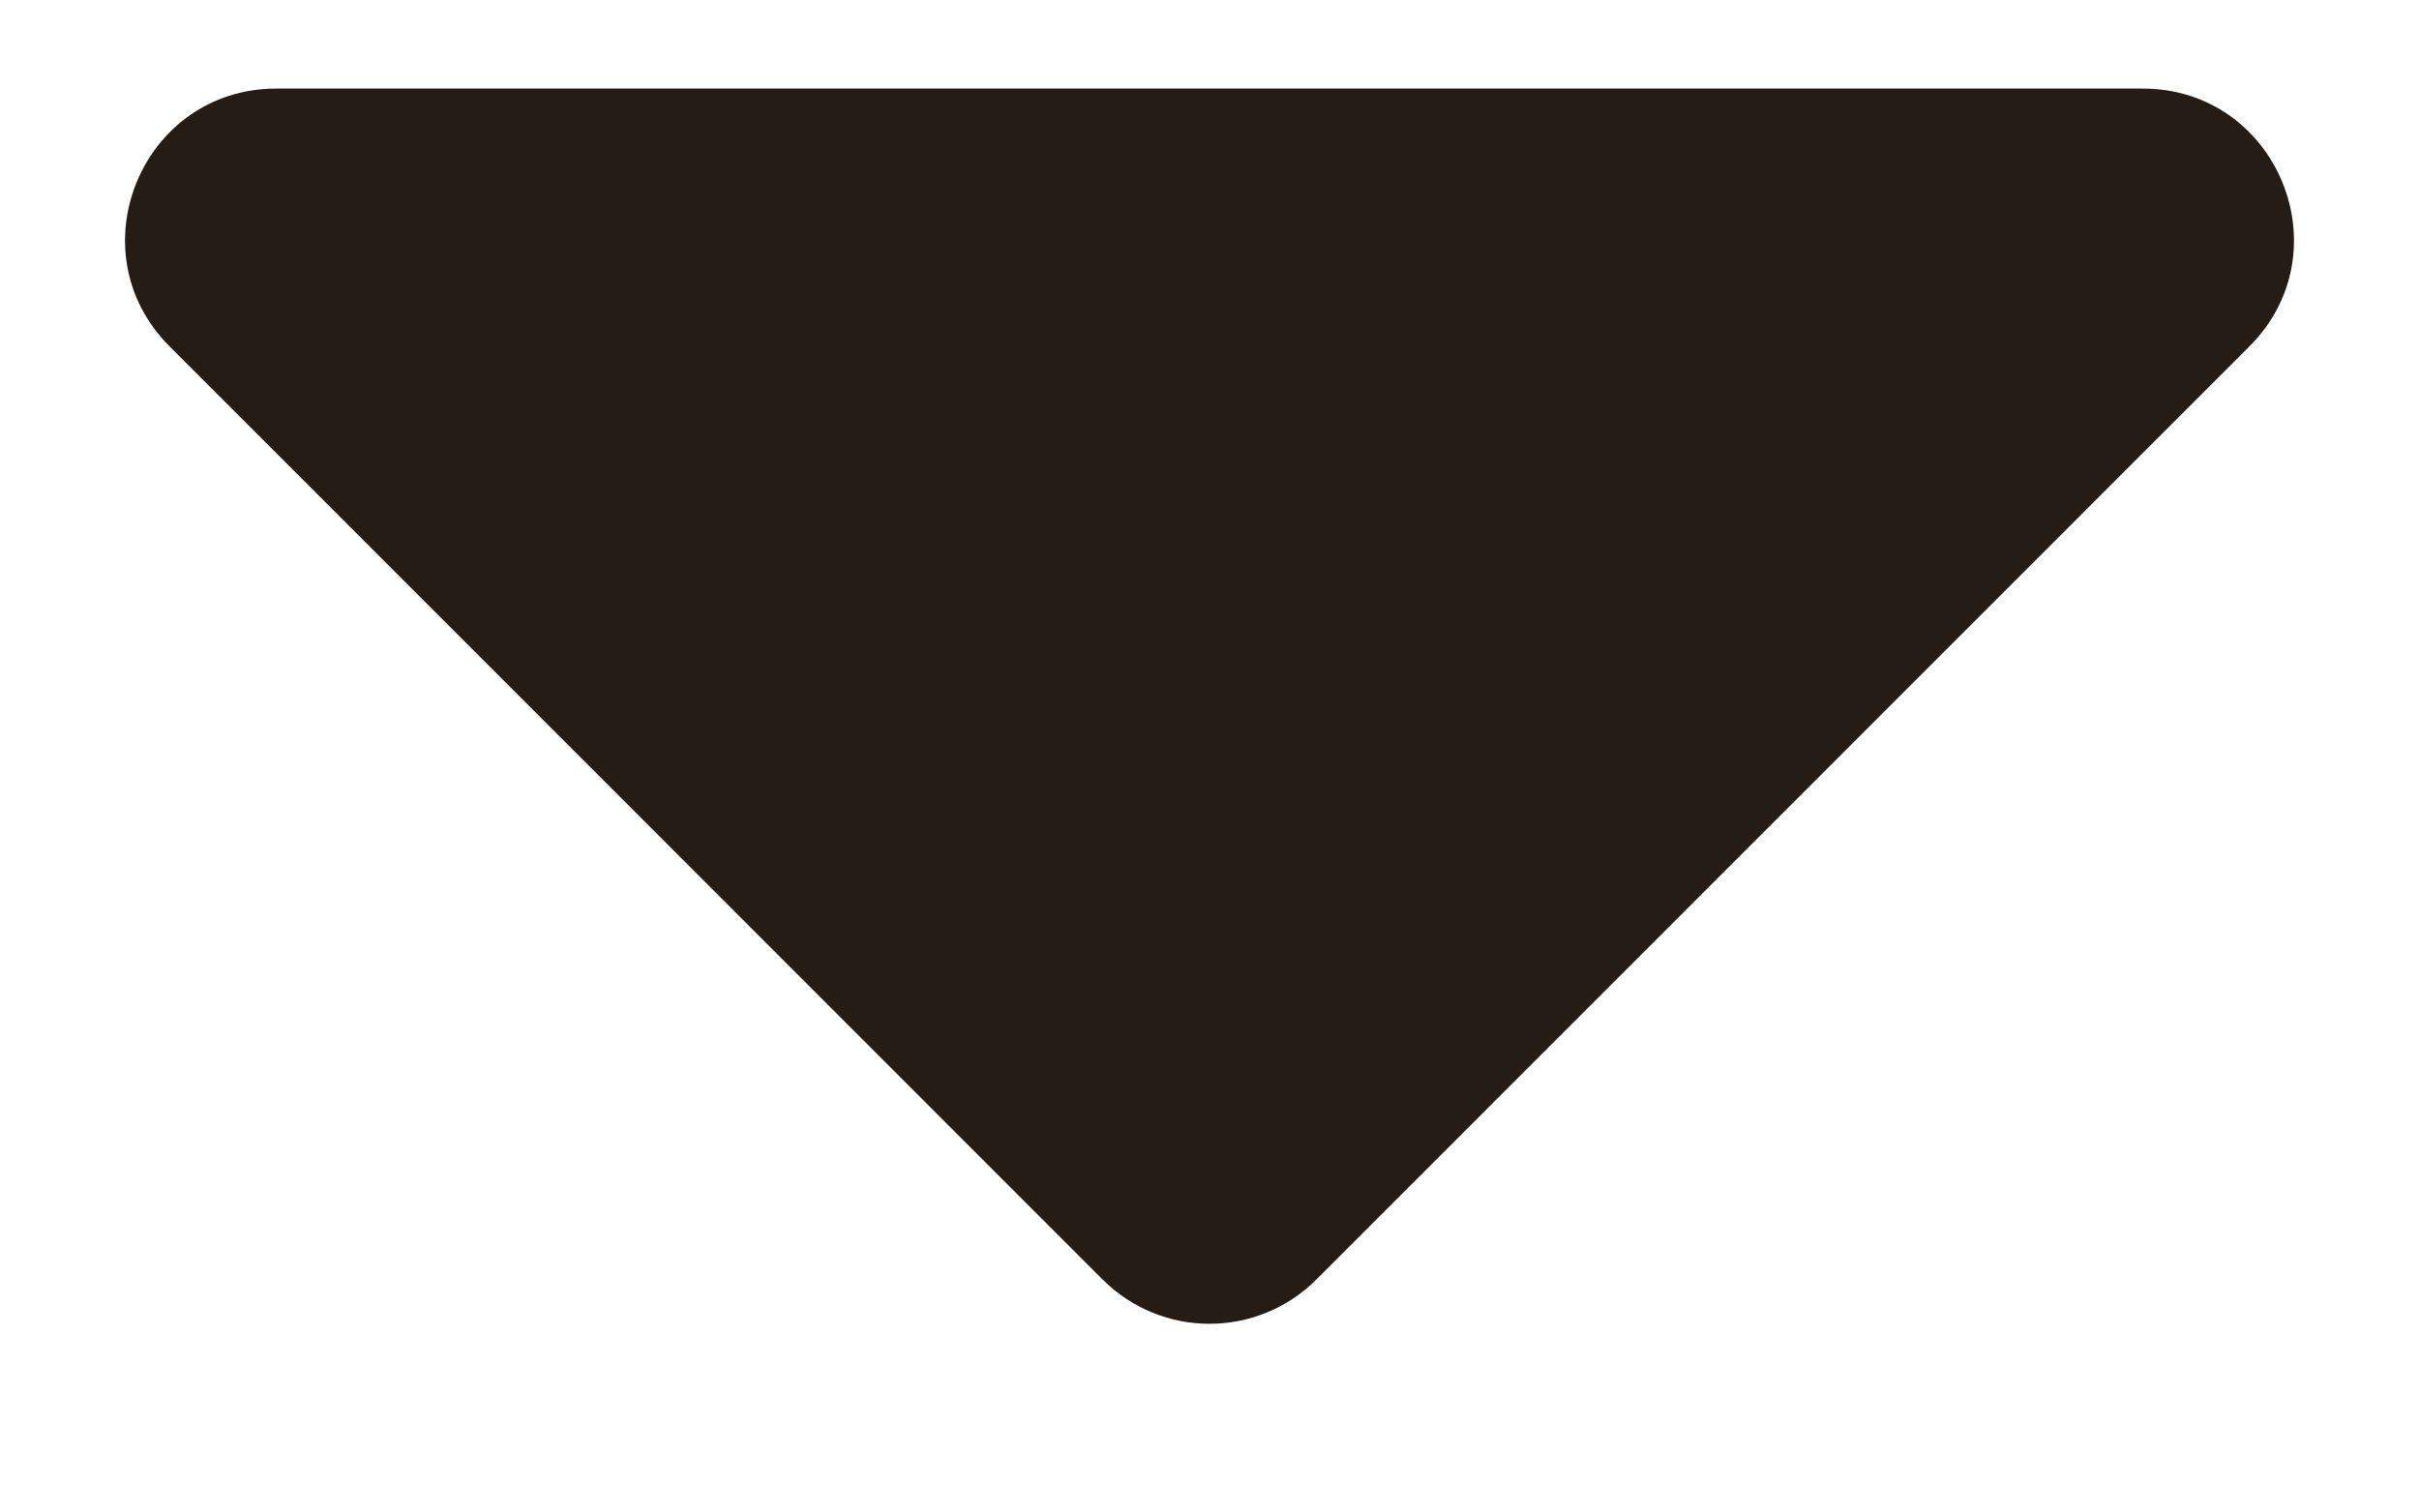
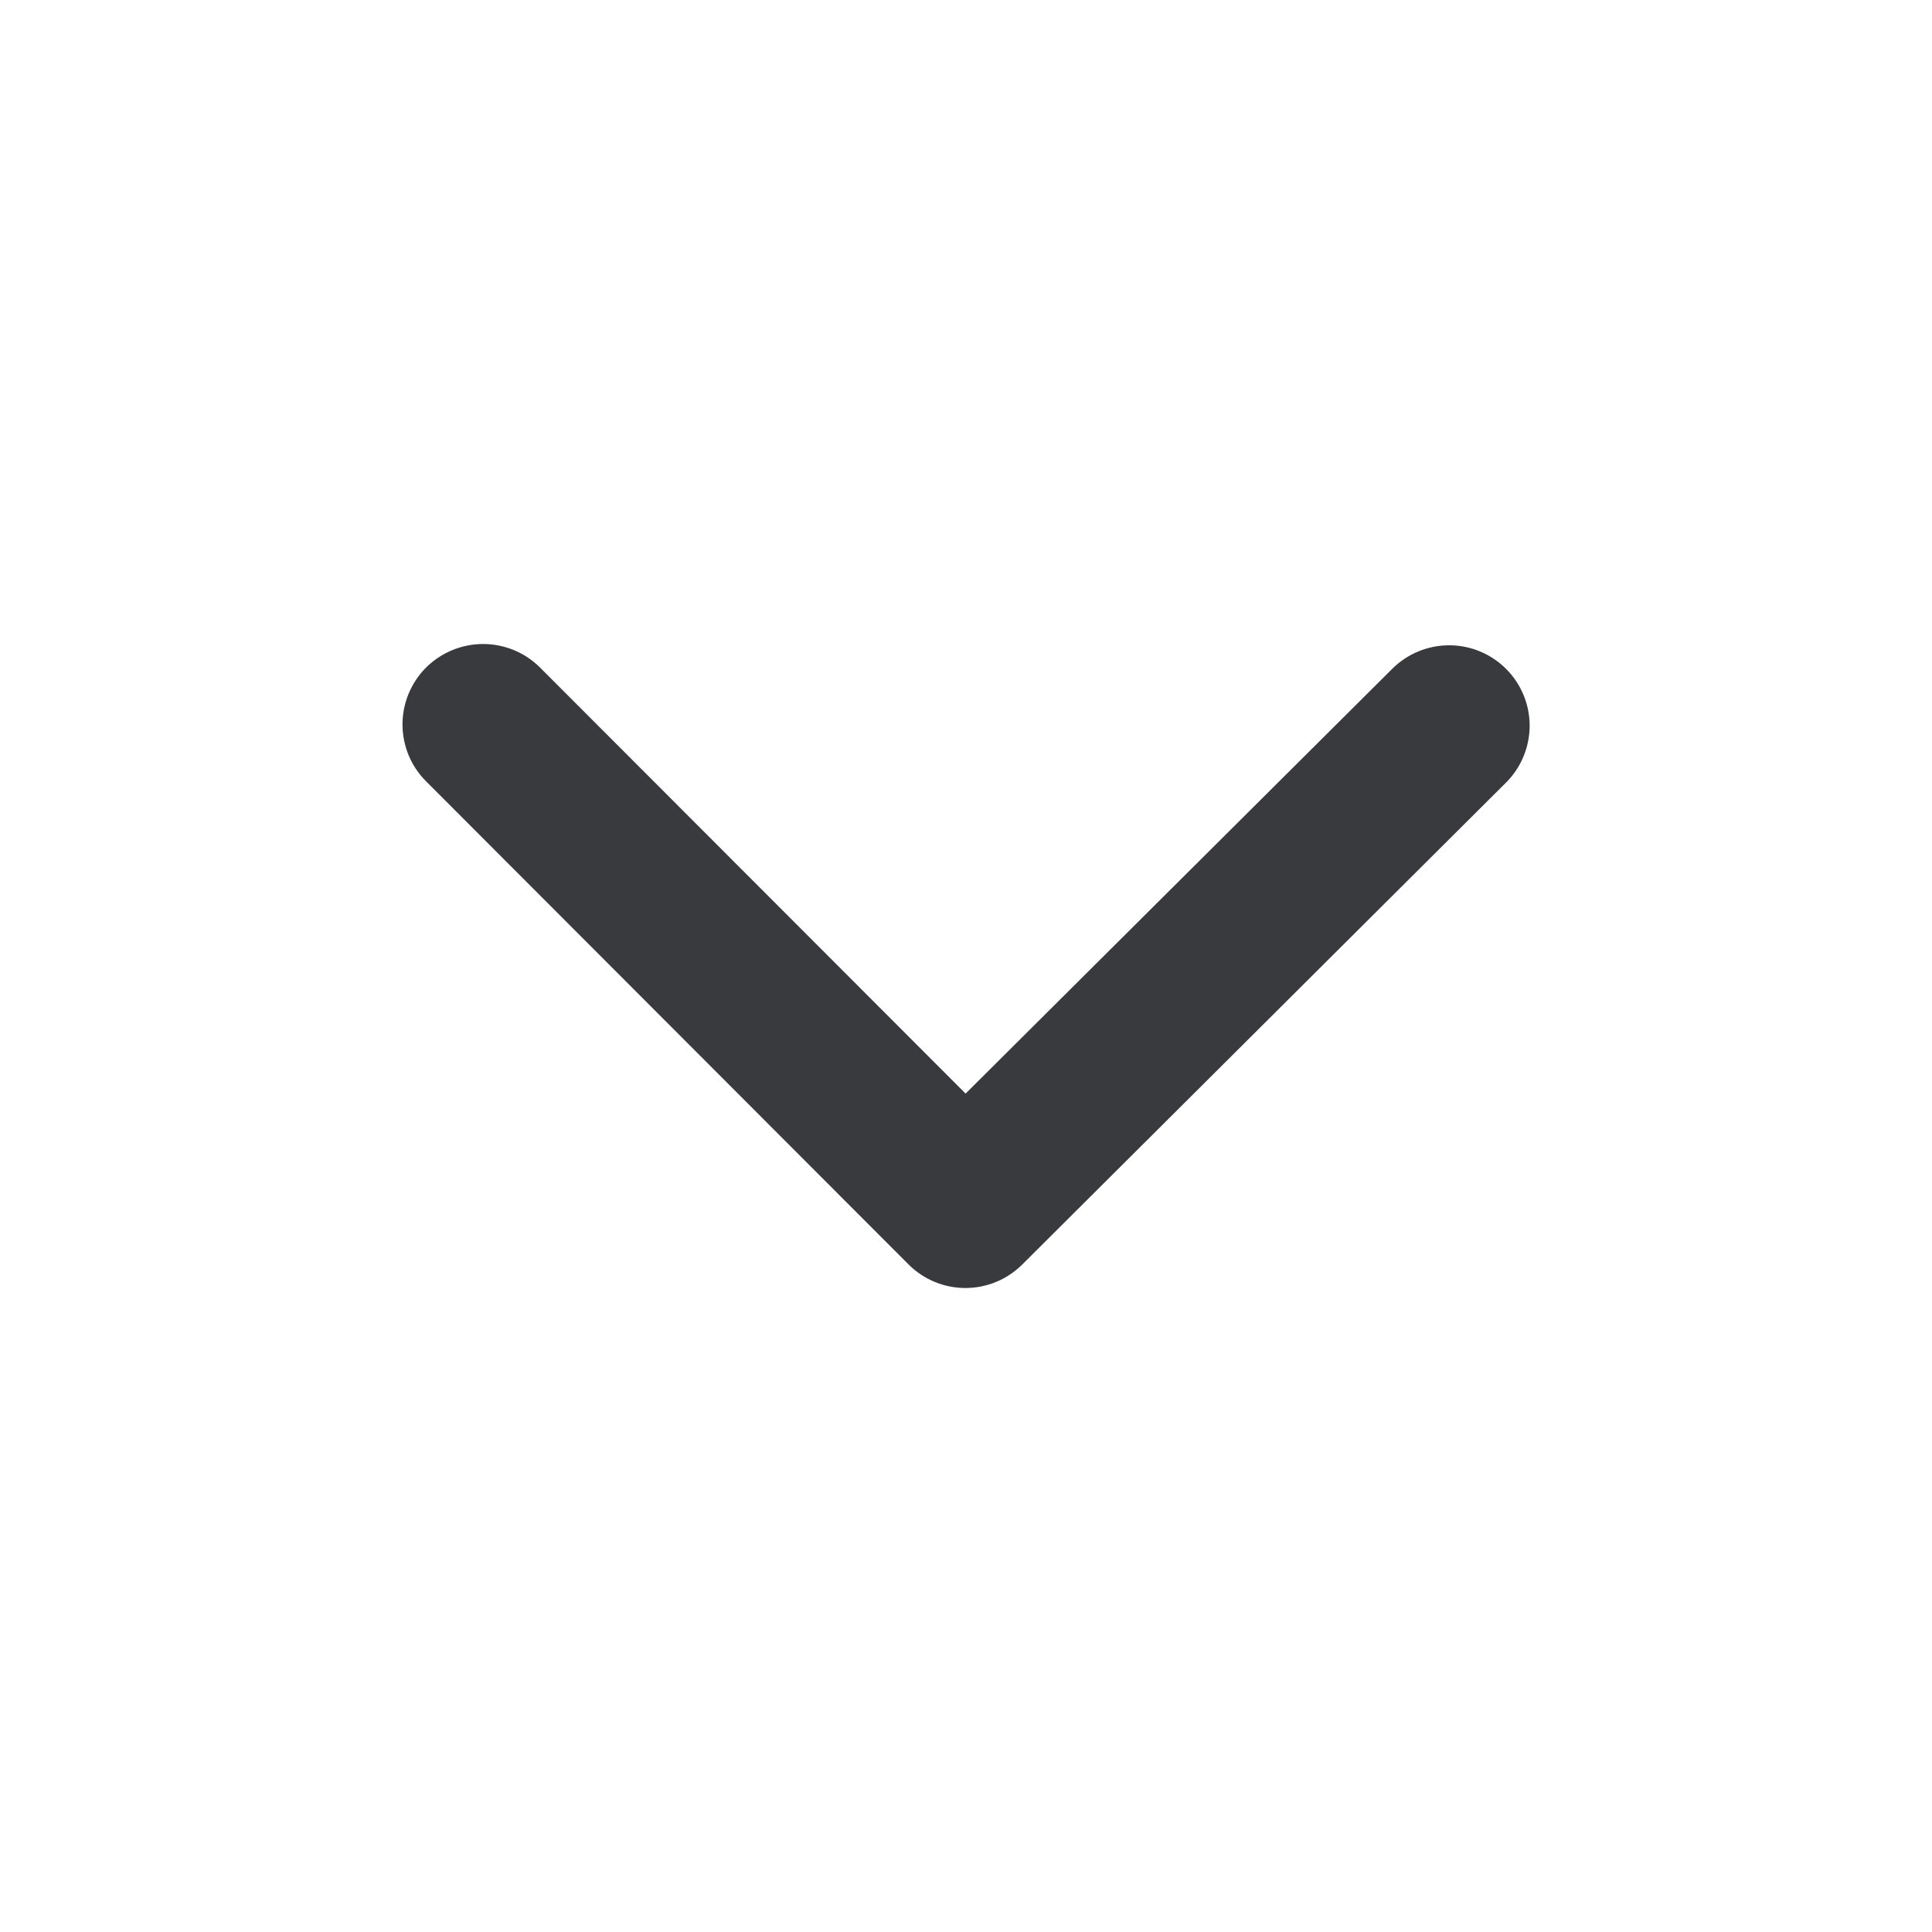
- <svg xmlns="http://www.w3.org/2000/svg" width="8" height="5" viewBox="0 0 8 5" fill="none">
-   <path d="M0.561 1.146L3.646 4.232C3.842 4.428 4.158 4.428 4.354 4.232L7.439 1.146C7.754 0.831 7.531 0.293 7.086 0.293H0.914C0.469 0.293 0.246 0.831 0.561 1.146Z" fill="#241C15" />
+ <svg xmlns="http://www.w3.org/2000/svg" width="24" height="24" viewBox="0 0 24 24" fill="none">
+   <path d="M11.993 16C11.861 16 11.731 15.974 11.61 15.924C11.488 15.873 11.378 15.8 11.285 15.706L5.293 9.706C5.2 9.613 5.126 9.503 5.076 9.382C5.026 9.26 5 9.13 5 8.999C5 8.868 5.026 8.738 5.076 8.617C5.127 8.495 5.2 8.385 5.293 8.292C5.386 8.2 5.497 8.126 5.618 8.076C5.74 8.026 5.87 8 6.001 8C6.133 8 6.263 8.026 6.384 8.076C6.506 8.126 6.616 8.2 6.709 8.293L11.995 13.585L17.295 8.308C17.483 8.121 17.737 8.016 18.003 8.016C18.268 8.016 18.522 8.122 18.709 8.309C18.897 8.497 19.002 8.751 19.002 9.016C19.001 9.281 18.896 9.535 18.708 9.722L12.699 15.708C12.511 15.895 12.258 16 11.993 16Z" fill="#393A3D" />
</svg>
